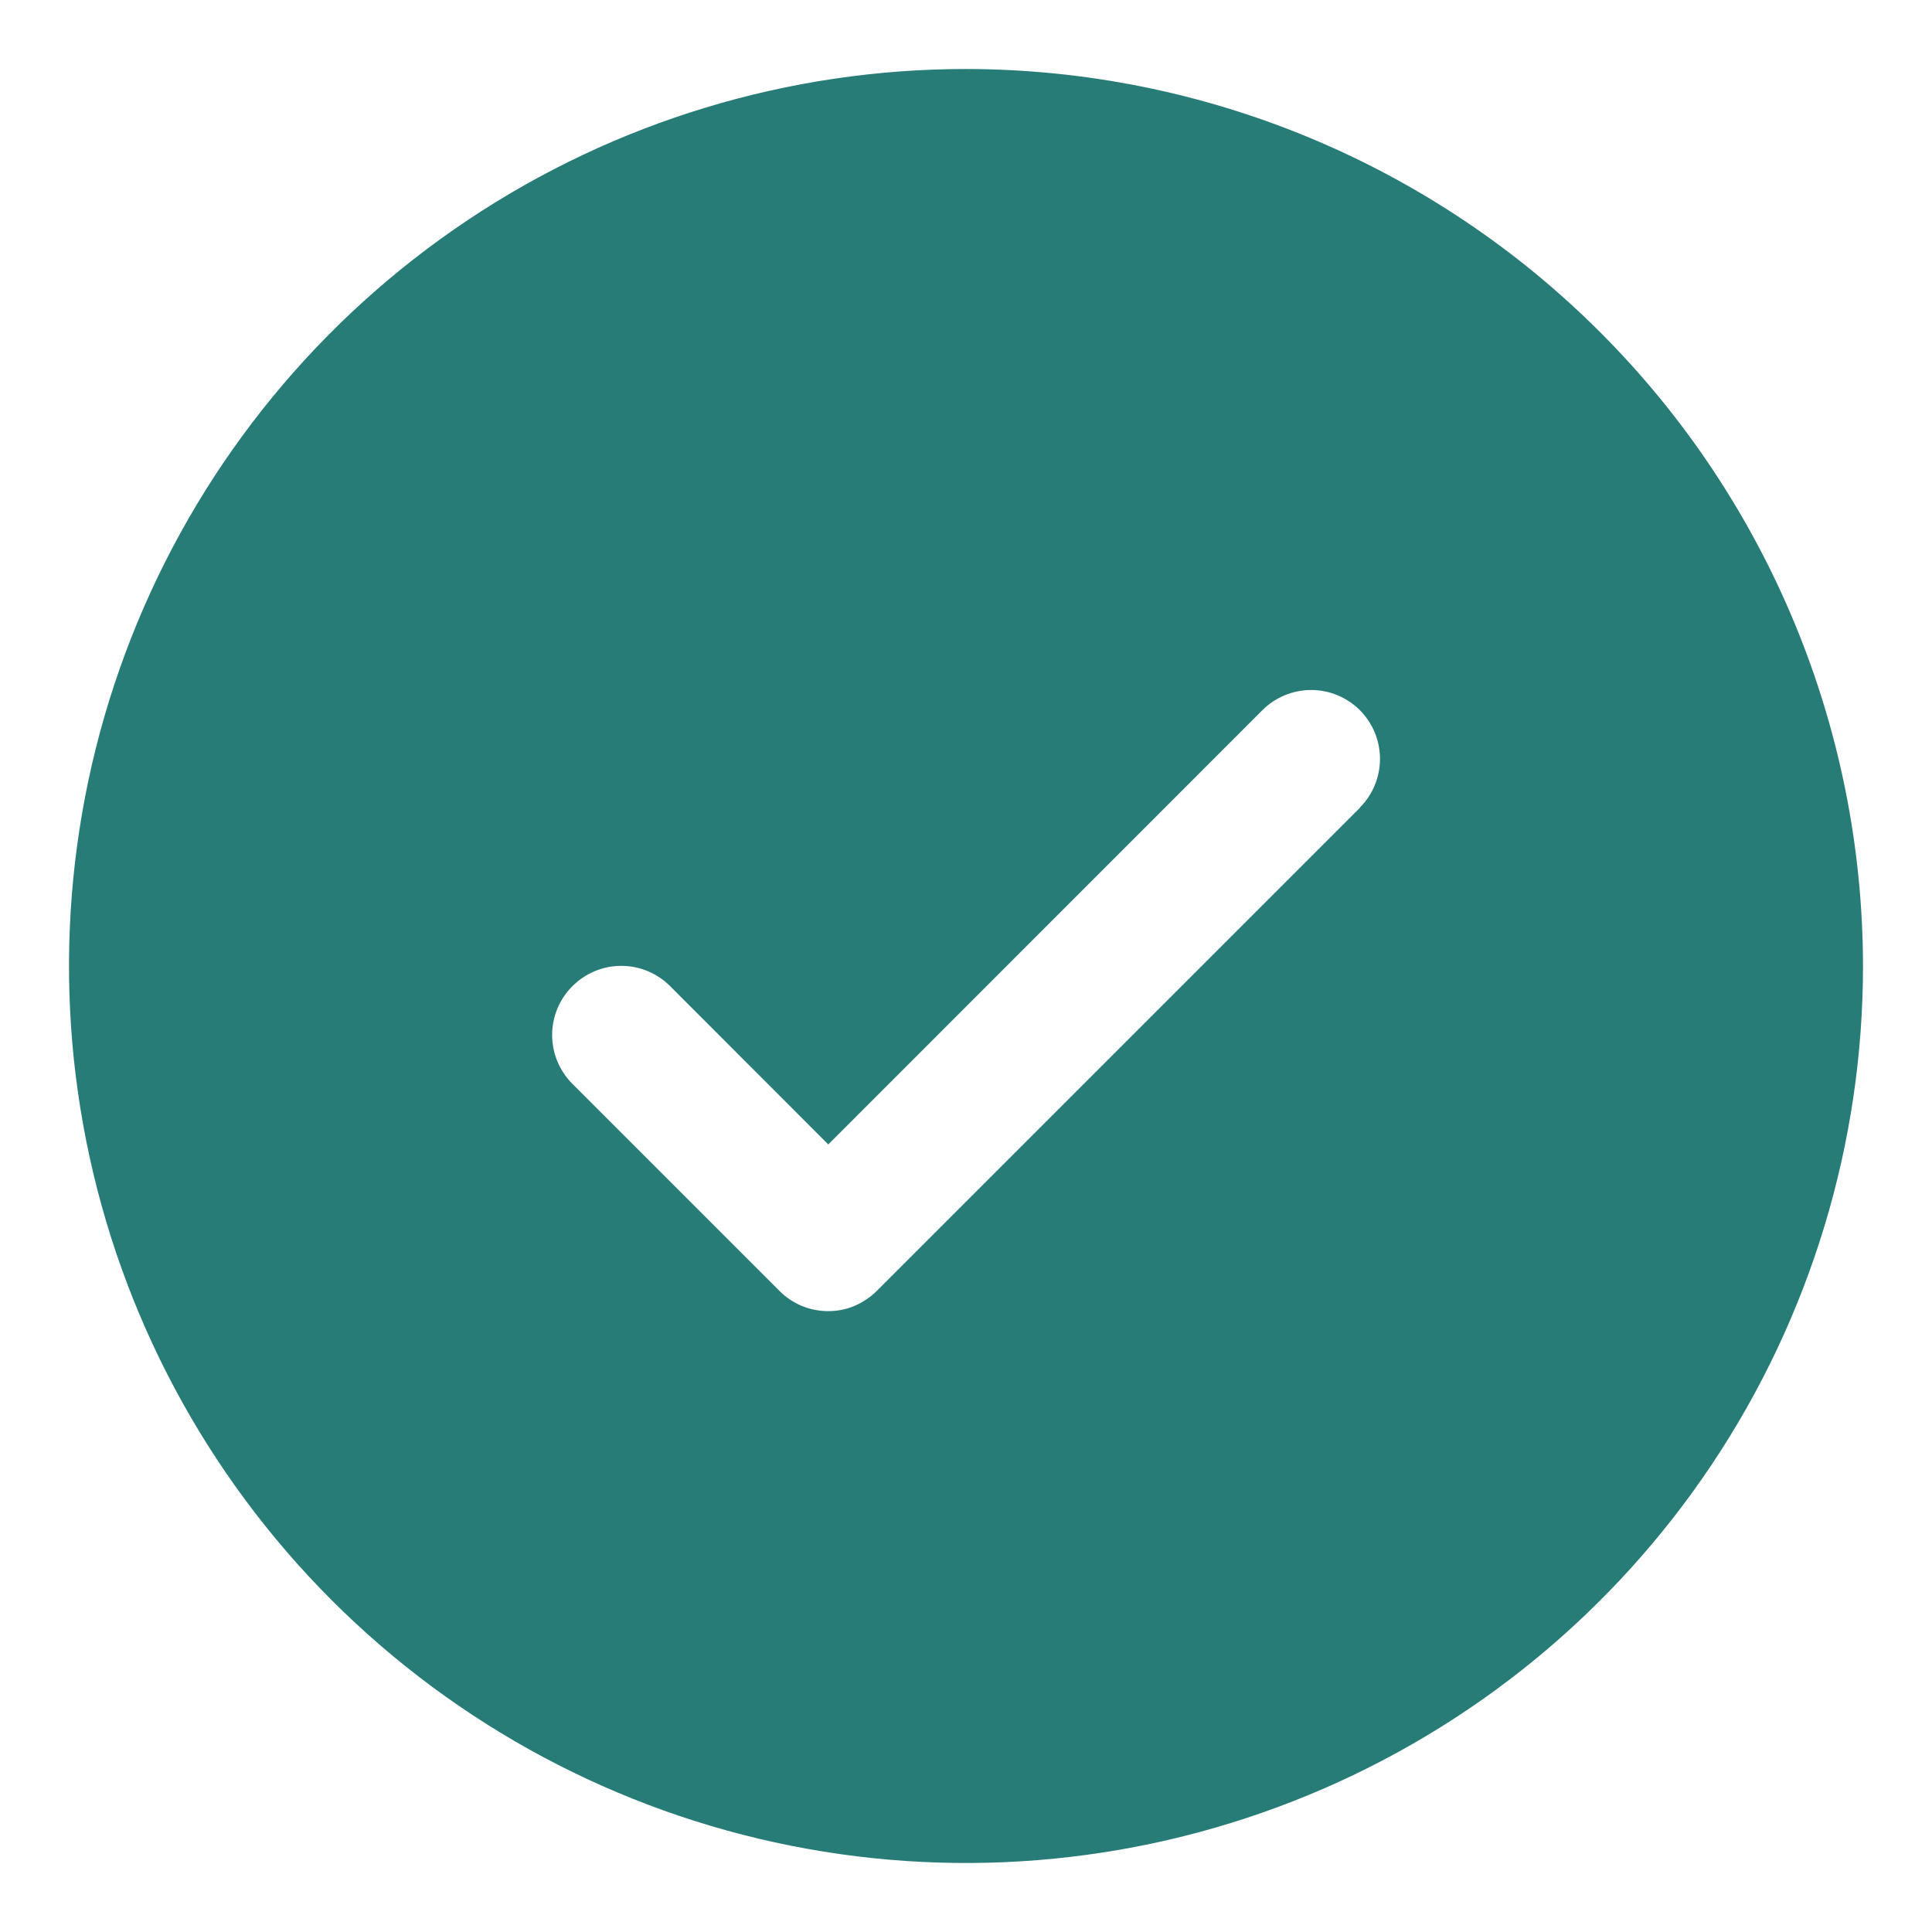
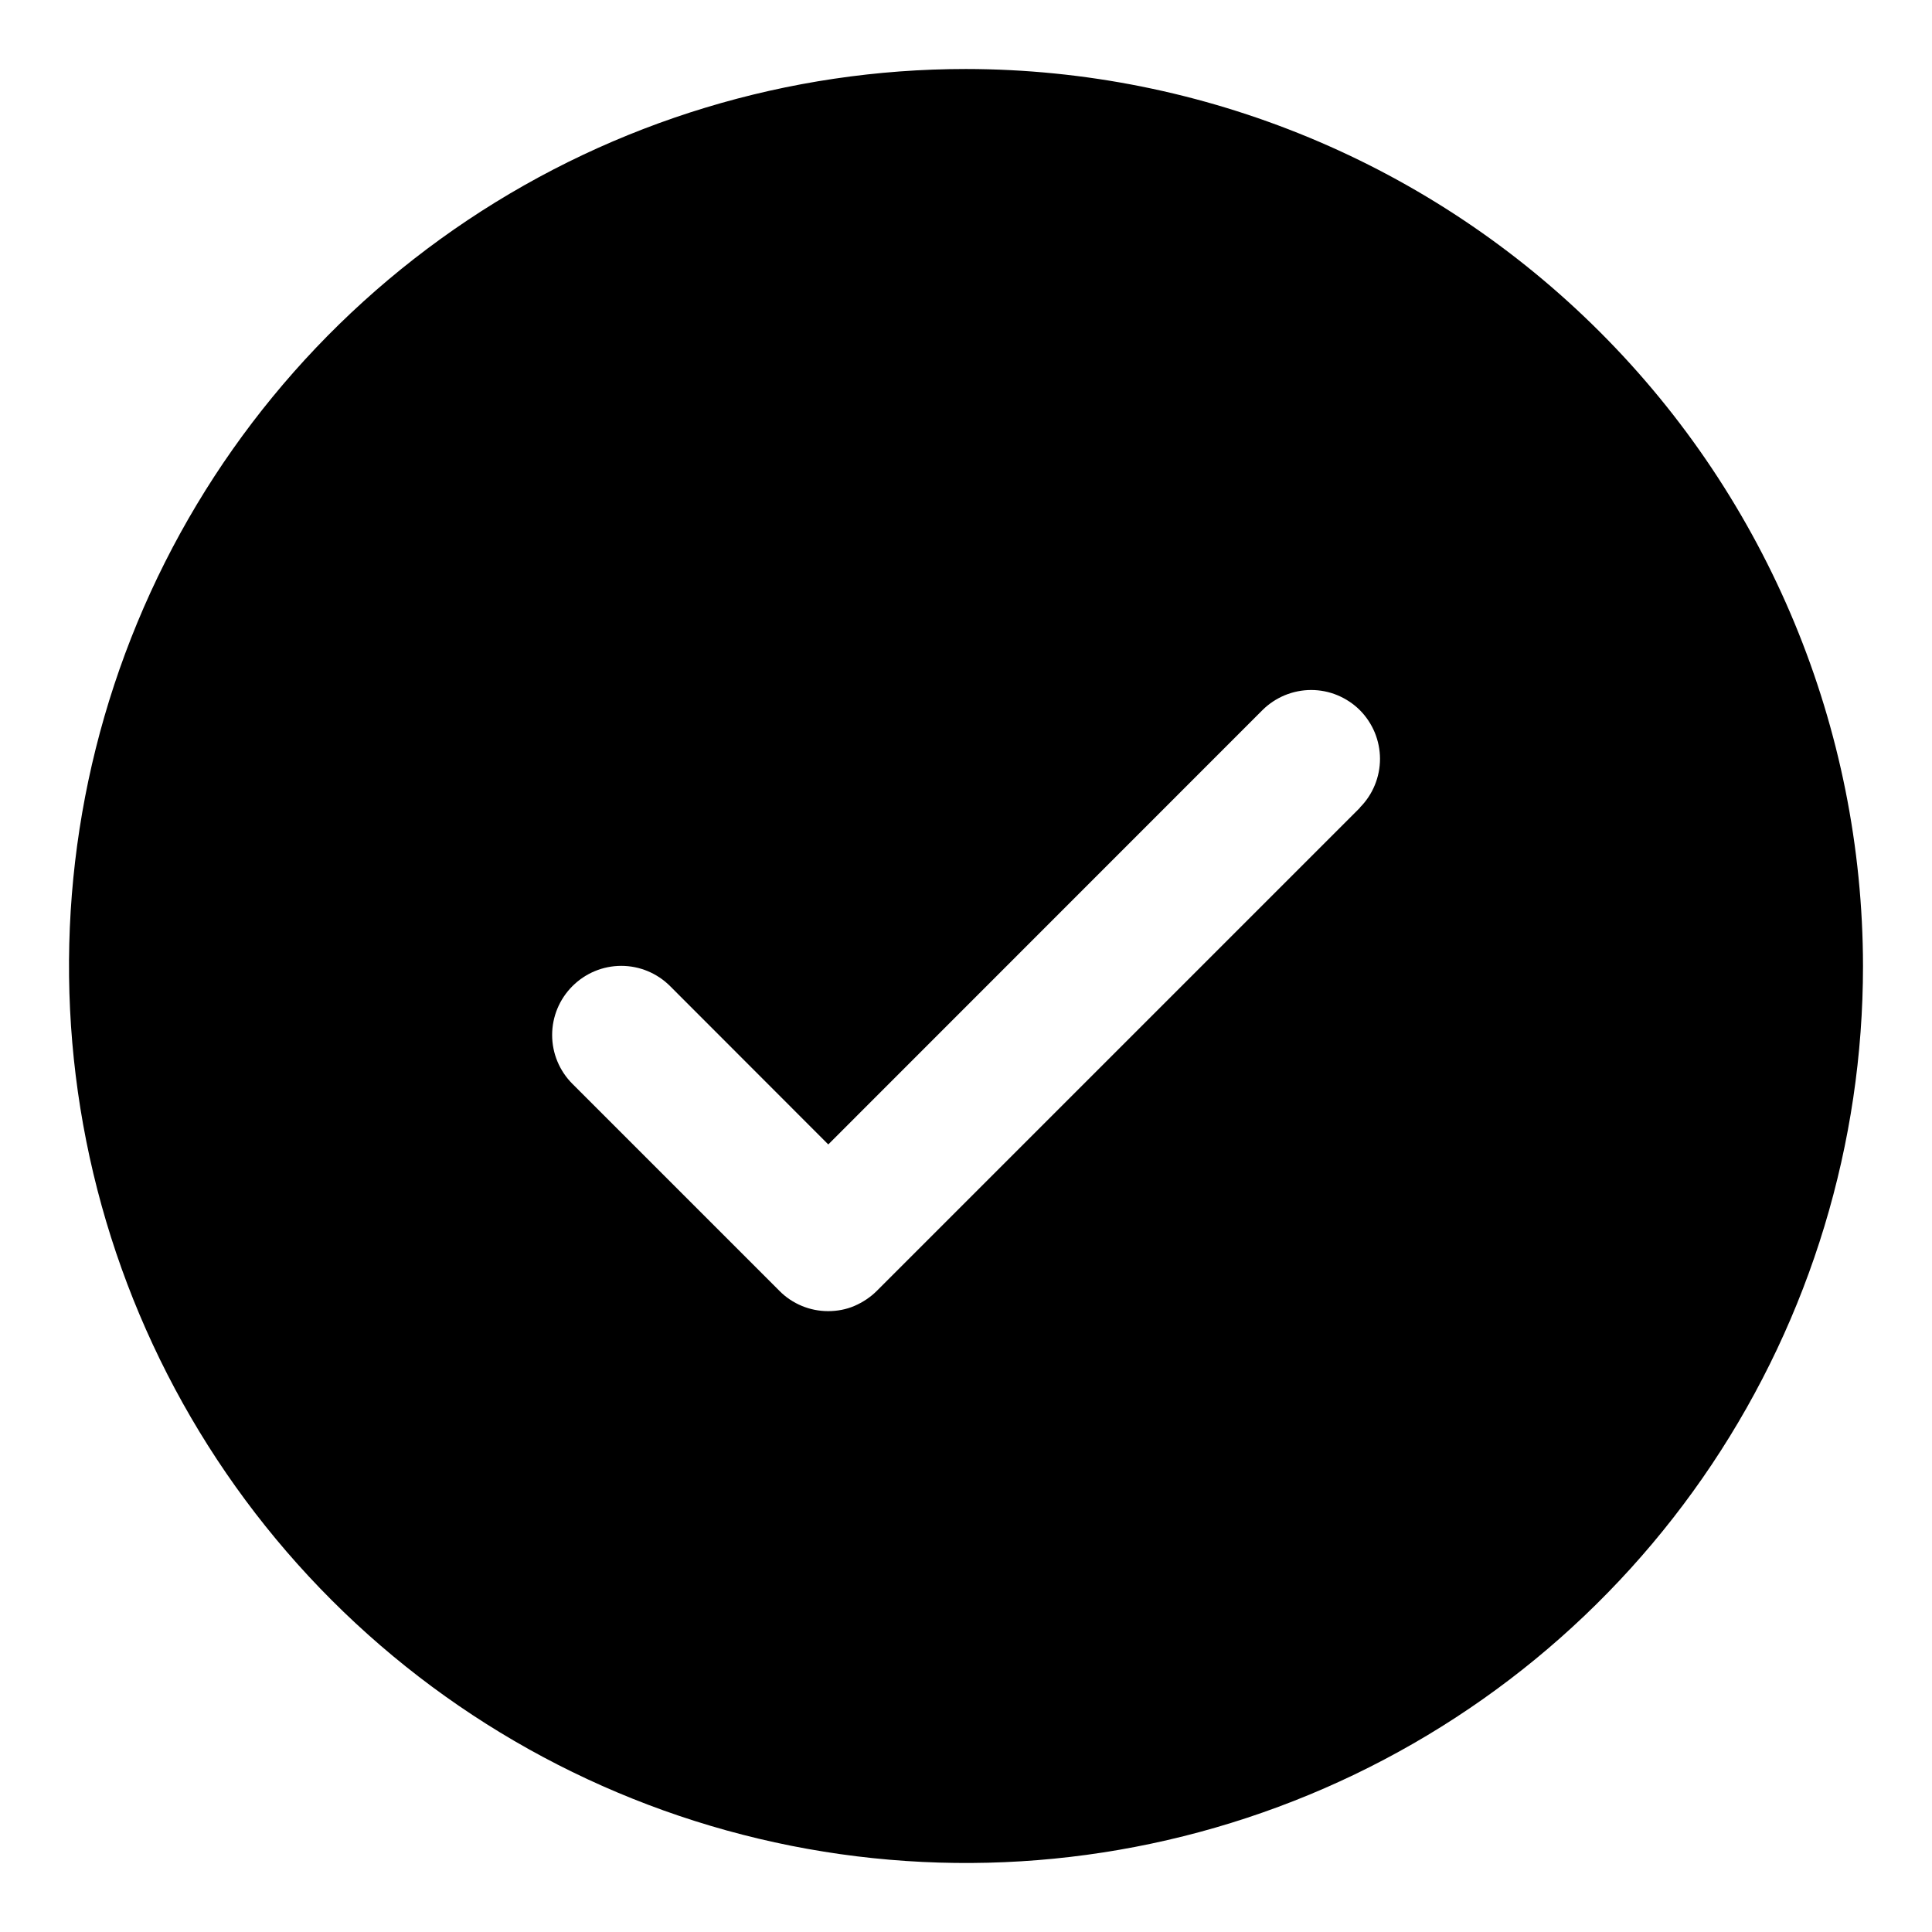
- <svg xmlns="http://www.w3.org/2000/svg" fill="none" height="14" viewBox="0 0 14 14" width="14">
-   <path d="m7 .5c-1.286 0-2.542.381-3.611 1.095-1.069.714-1.902 1.729-2.394 2.917-.492 1.188-.621 2.495-.37 3.756.251 1.261.87 2.419 1.779 3.328s2.067 1.528 3.328 1.779c1.261.251 2.568.122 3.756-.37 1.188-.492 2.203-1.325 2.917-2.394.714-1.069 1.095-2.326 1.095-3.611-.002-1.723-.687-3.376-1.906-4.594-1.219-1.219-2.871-1.904-4.594-1.906zm2.854 5.354-3.5 3.5c-.046.046-.102.083-.162.109s-.126.038-.191.038c-.066 0-.131-.013-.191-.038s-.116-.062-.162-.109l-1.5-1.5c-.094-.094-.147-.221-.147-.354s.053-.26.147-.354.221-.147.354-.147.26.053.354.147l1.146 1.147 3.146-3.147c.046-.046.102-.083.162-.108.061-.025.126-.038.191-.038.066 0 .131.013.191.038s.116.062.162.108c.046.046.083.102.108.162.025.061.038.126.038.191s-.013.131-.038.191c-.025.061-.062.116-.108.162z" fill="#277c78" />
+ <svg xmlns="http://www.w3.org/2000/svg" fill="currentColor" viewBox="0 0 14 14">
+   <path d="m7 .5c-1.286 0-2.542.381-3.611 1.095-1.069.714-1.902 1.729-2.394 2.917-.492 1.188-.621 2.495-.37 3.756.251 1.261.87 2.419 1.779 3.328s2.067 1.528 3.328 1.779c1.261.251 2.568.122 3.756-.37 1.188-.492 2.203-1.325 2.917-2.394.714-1.069 1.095-2.326 1.095-3.611-.002-1.723-.687-3.376-1.906-4.594-1.219-1.219-2.871-1.904-4.594-1.906zm2.854 5.354-3.5 3.5c-.046.046-.102.083-.162.109s-.126.038-.191.038c-.066 0-.131-.013-.191-.038s-.116-.062-.162-.109l-1.5-1.5c-.094-.094-.147-.221-.147-.354s.053-.26.147-.354.221-.147.354-.147.26.053.354.147l1.146 1.147 3.146-3.147c.046-.046.102-.083.162-.108.061-.025.126-.038.191-.038.066 0 .131.013.191.038s.116.062.162.108c.046.046.083.102.108.162.025.061.038.126.038.191s-.013.131-.038.191c-.025.061-.062.116-.108.162z" />
</svg>
